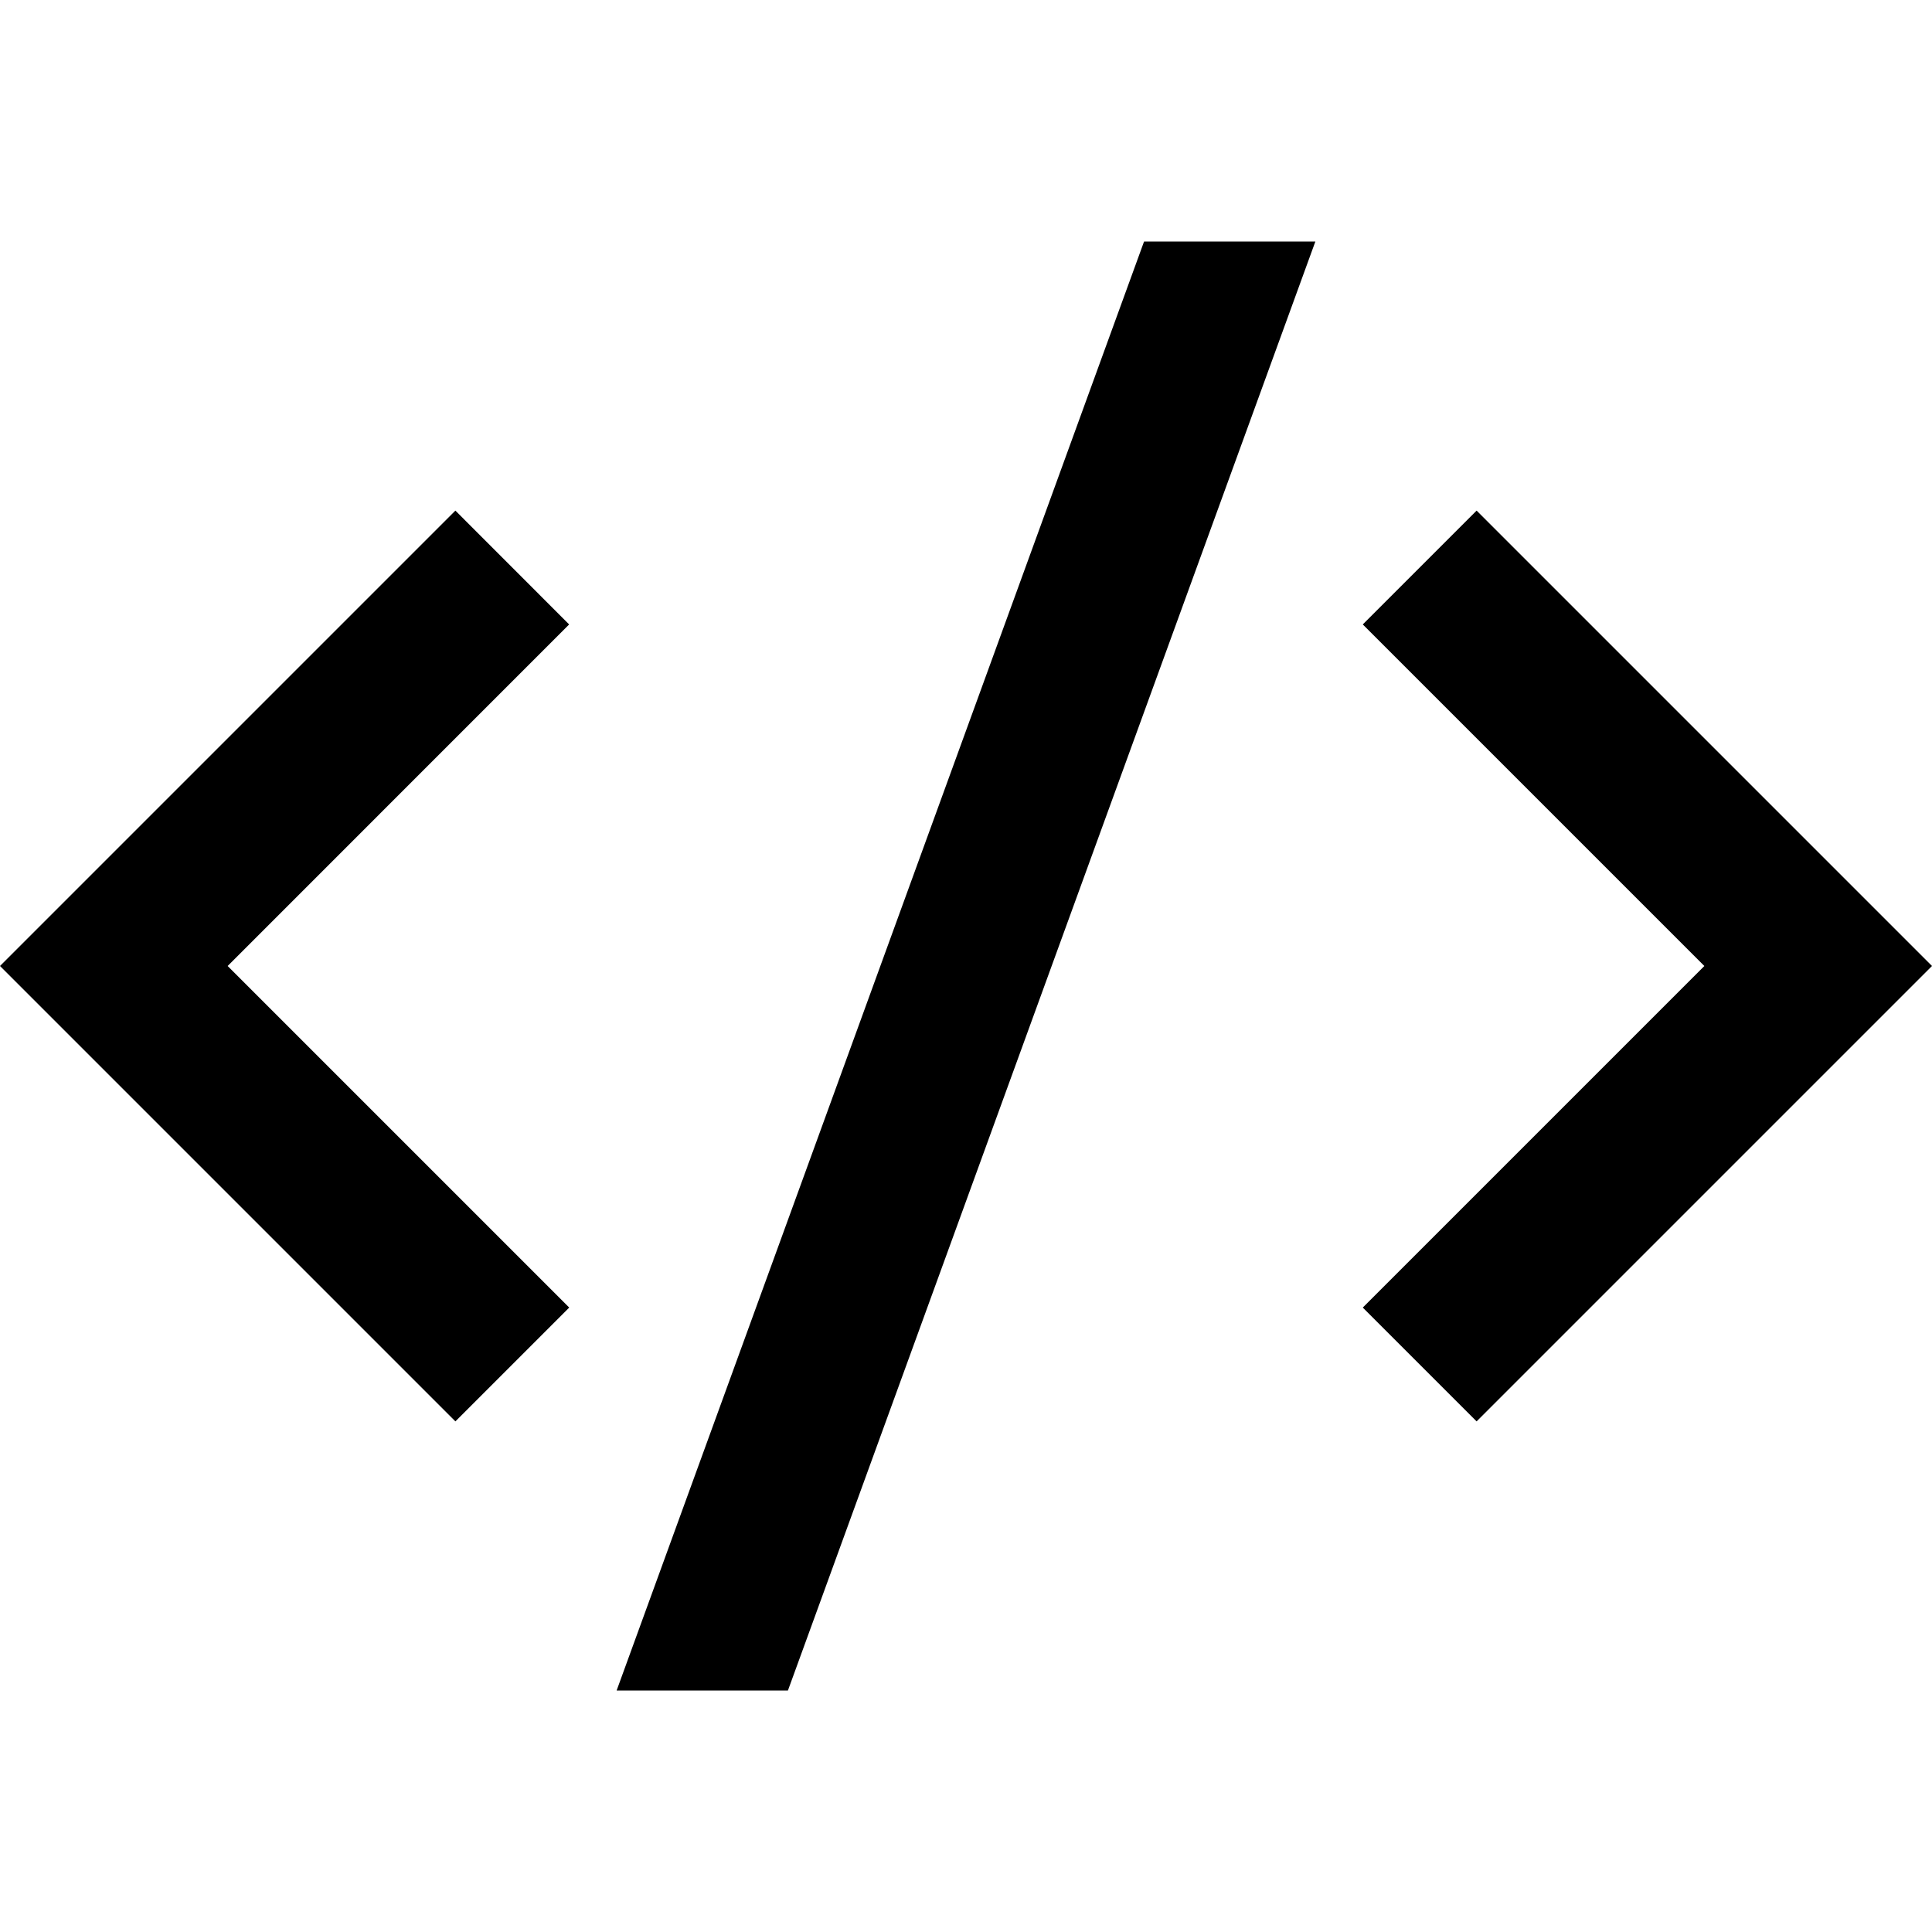
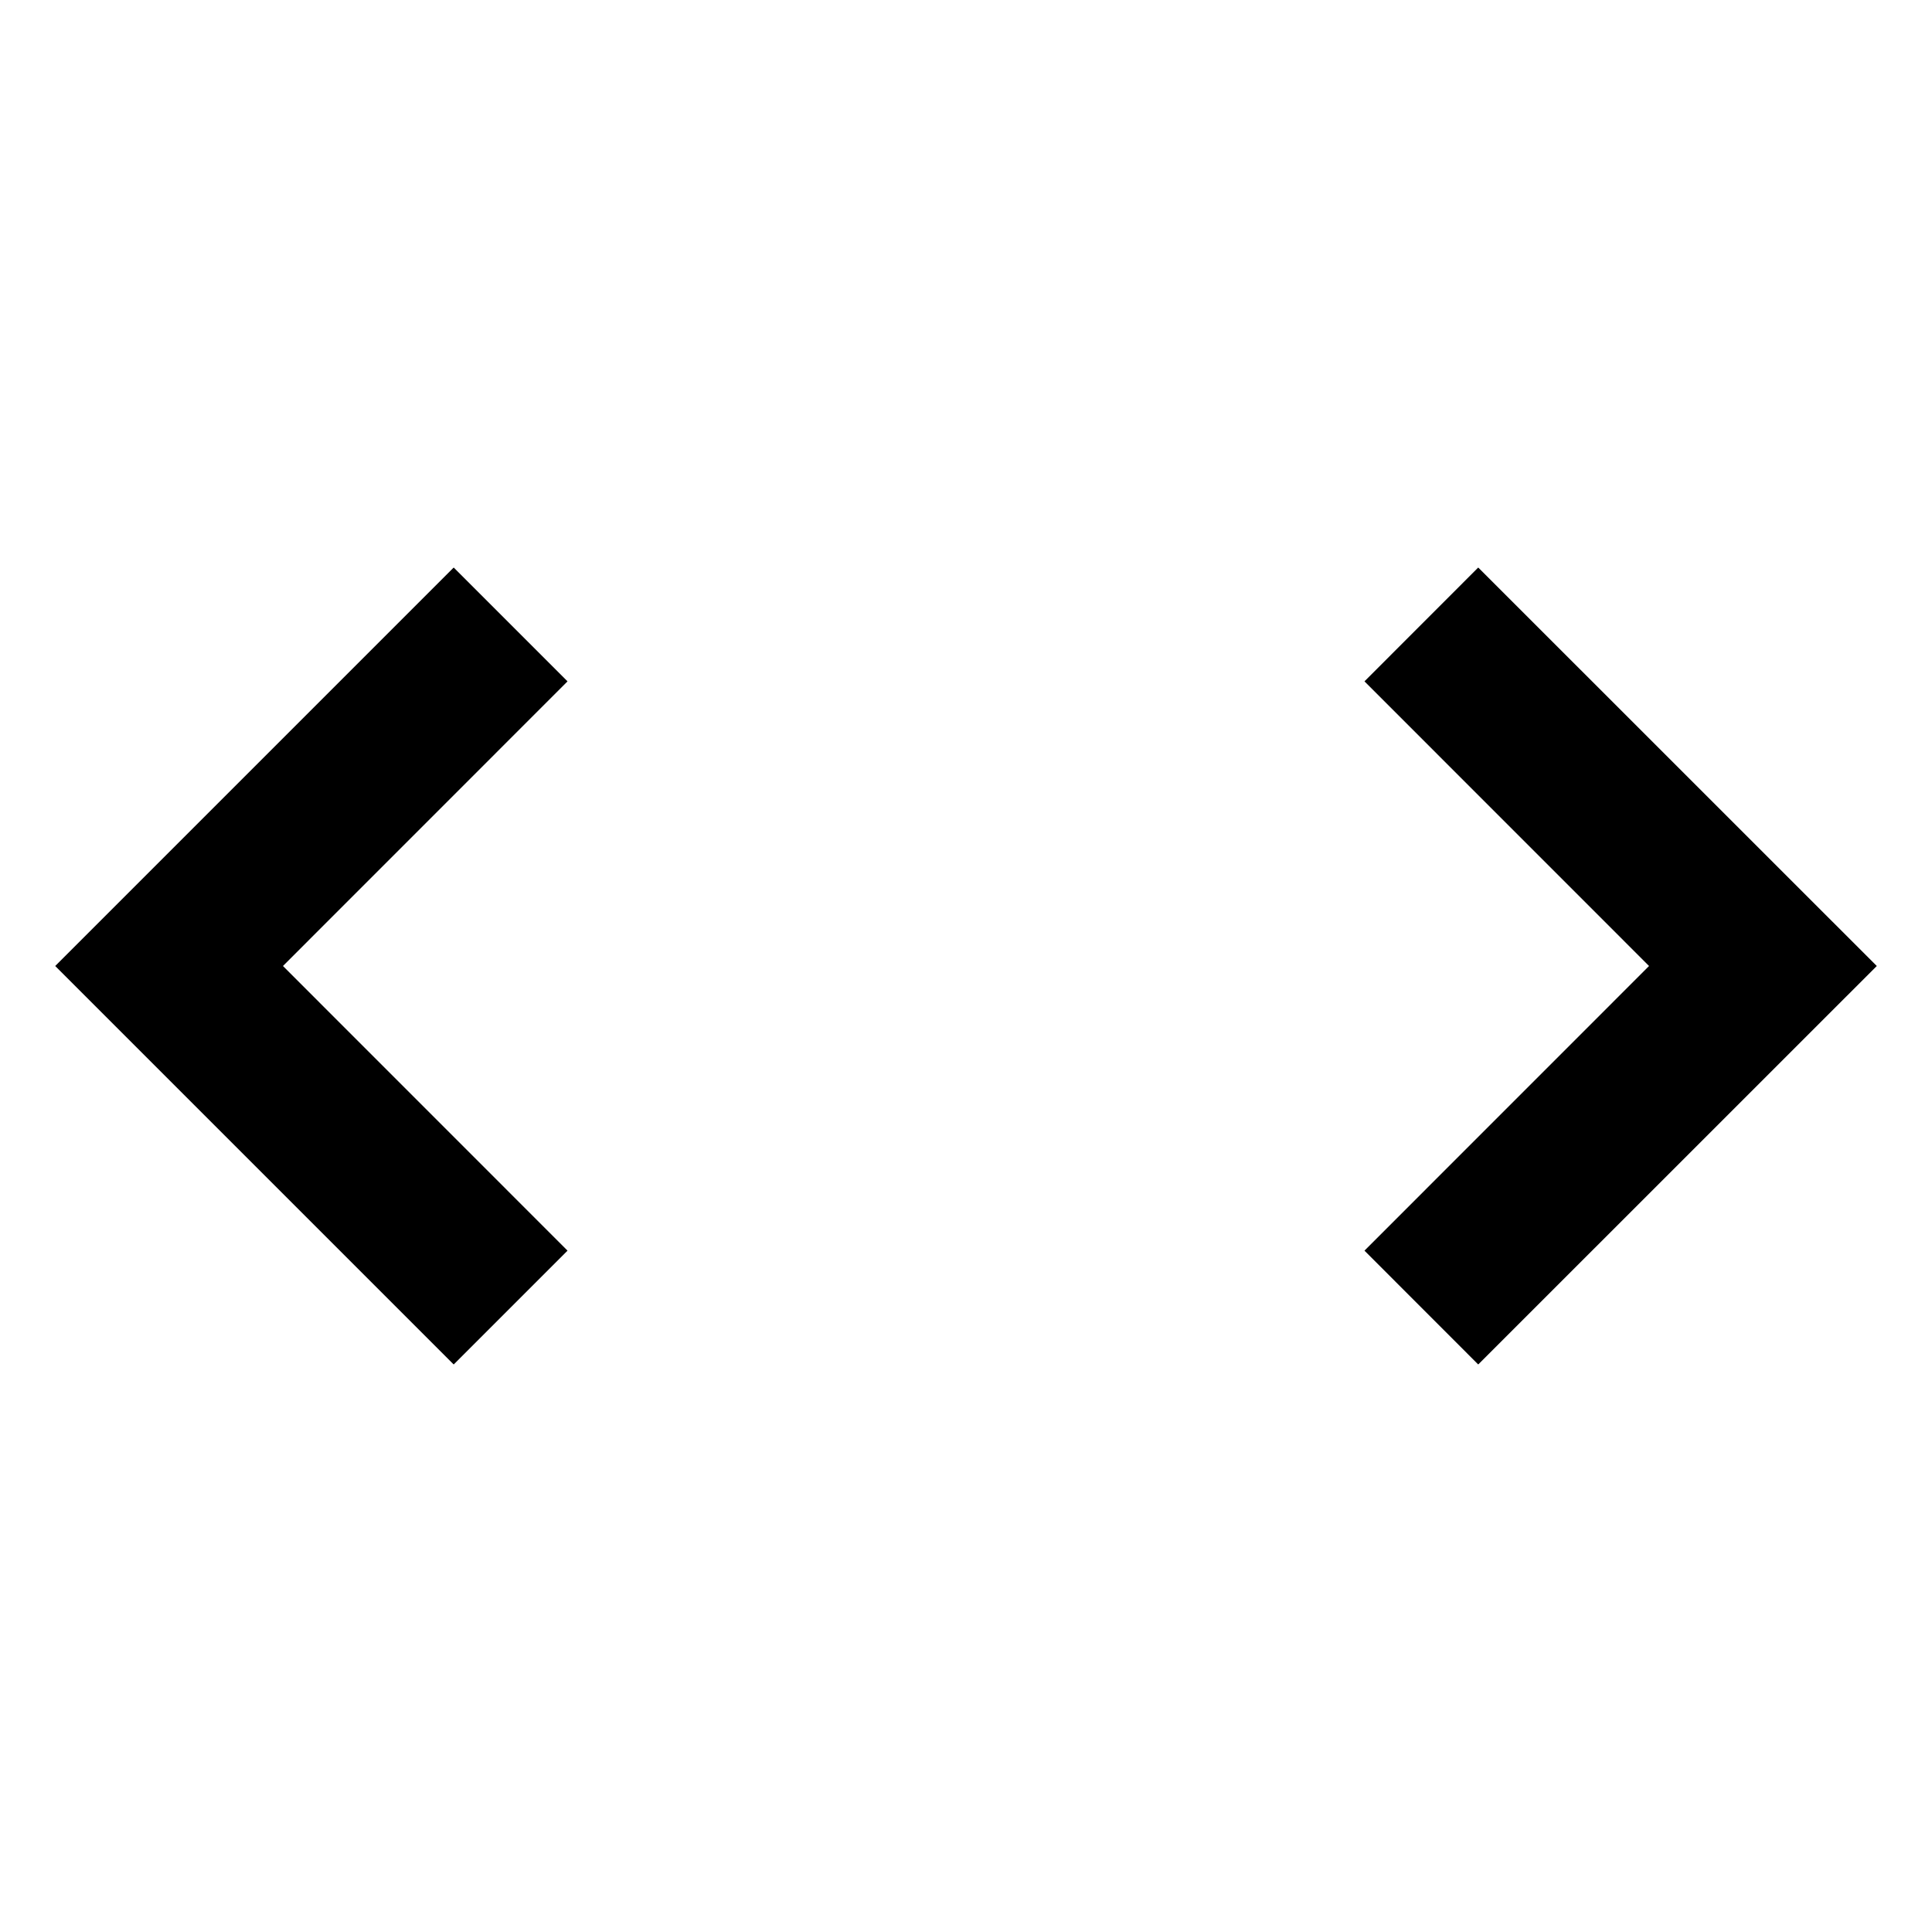
<svg xmlns="http://www.w3.org/2000/svg" width="24" height="24" viewBox="0 0 24 24" fill="none">
-   <path d="M24 12L18.343 17.657L16.929 16.243L21.172 12L16.929 7.757L18.343 6.343L24 12ZM2.828 12L7.071 16.243L5.657 17.657L0 12L5.657 6.343L7.07 7.757L2.828 12ZM9.788 21H7.66L14.212 3H16.34L9.788 21Z" fill="currentColor" />
+   <path d="M16.95 8.464L18.363 7.05L23.314 12L18.363 16.95L16.95 15.536L20.485 12L16.95 8.464ZM7.05 8.464L3.515 12L7.05 15.536L5.636 16.95L0.686 12L5.636 7.05L7.05 8.464Z" fill="currentColor" />
</svg>
